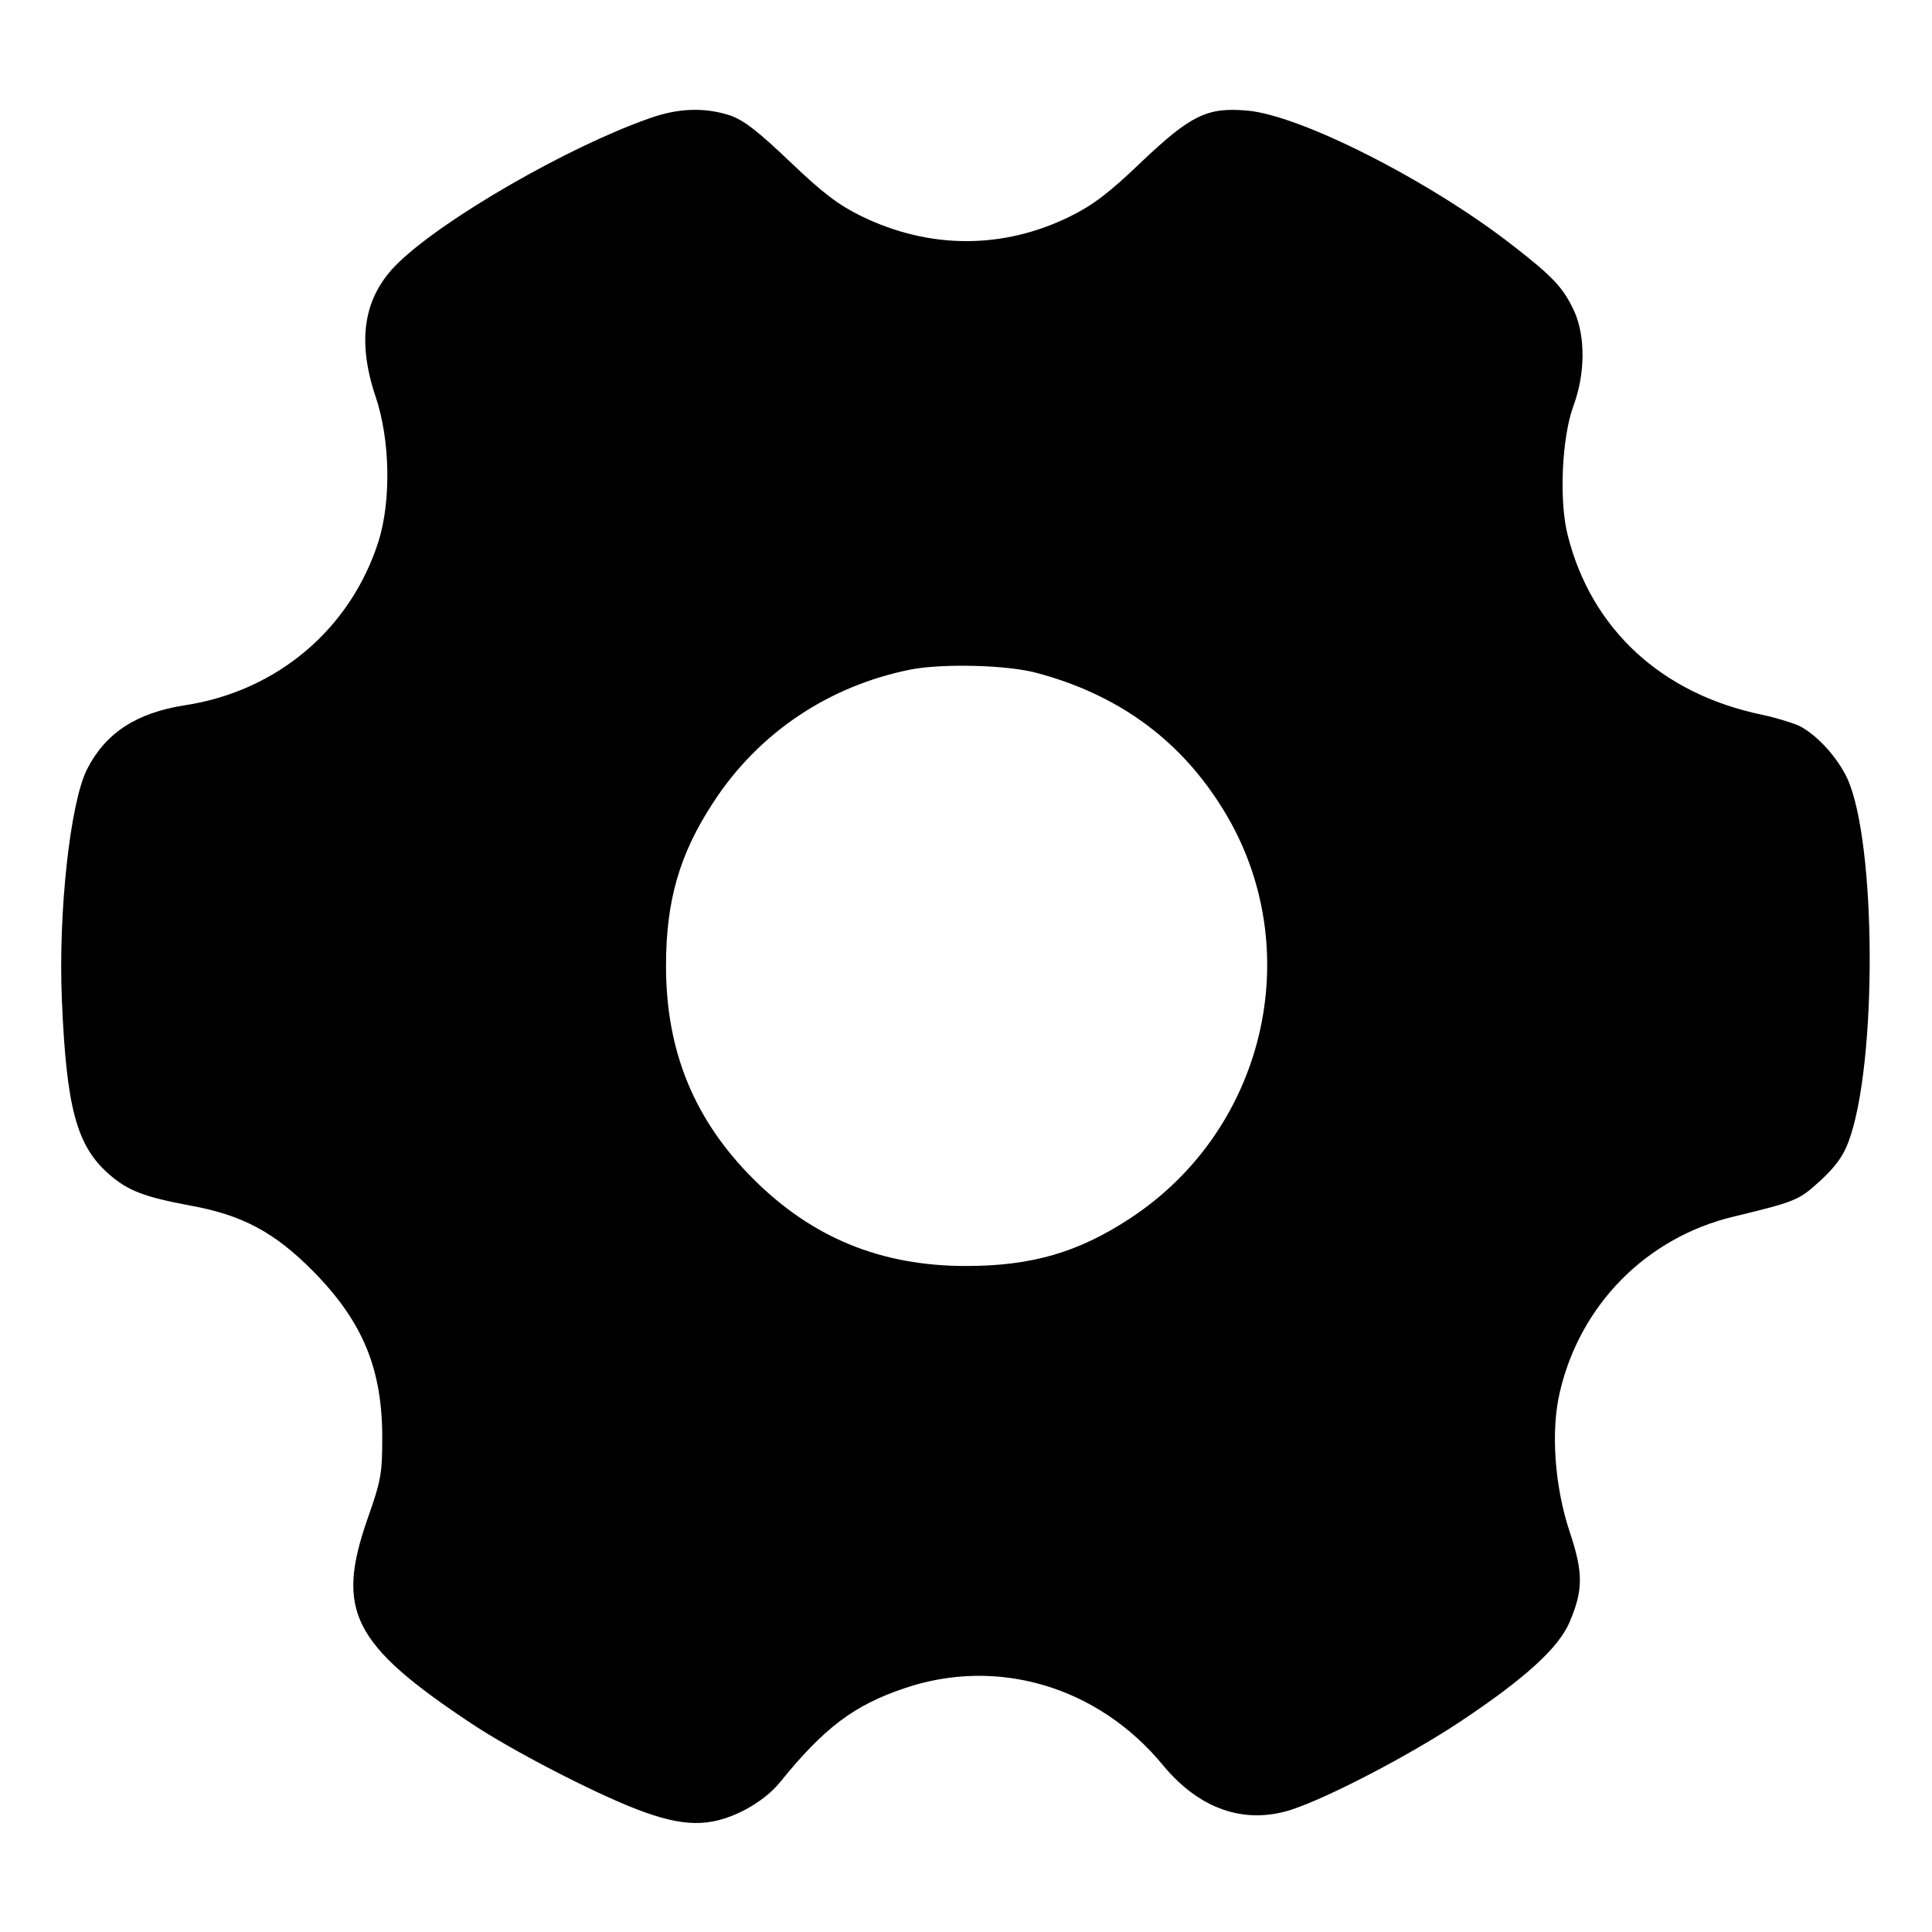
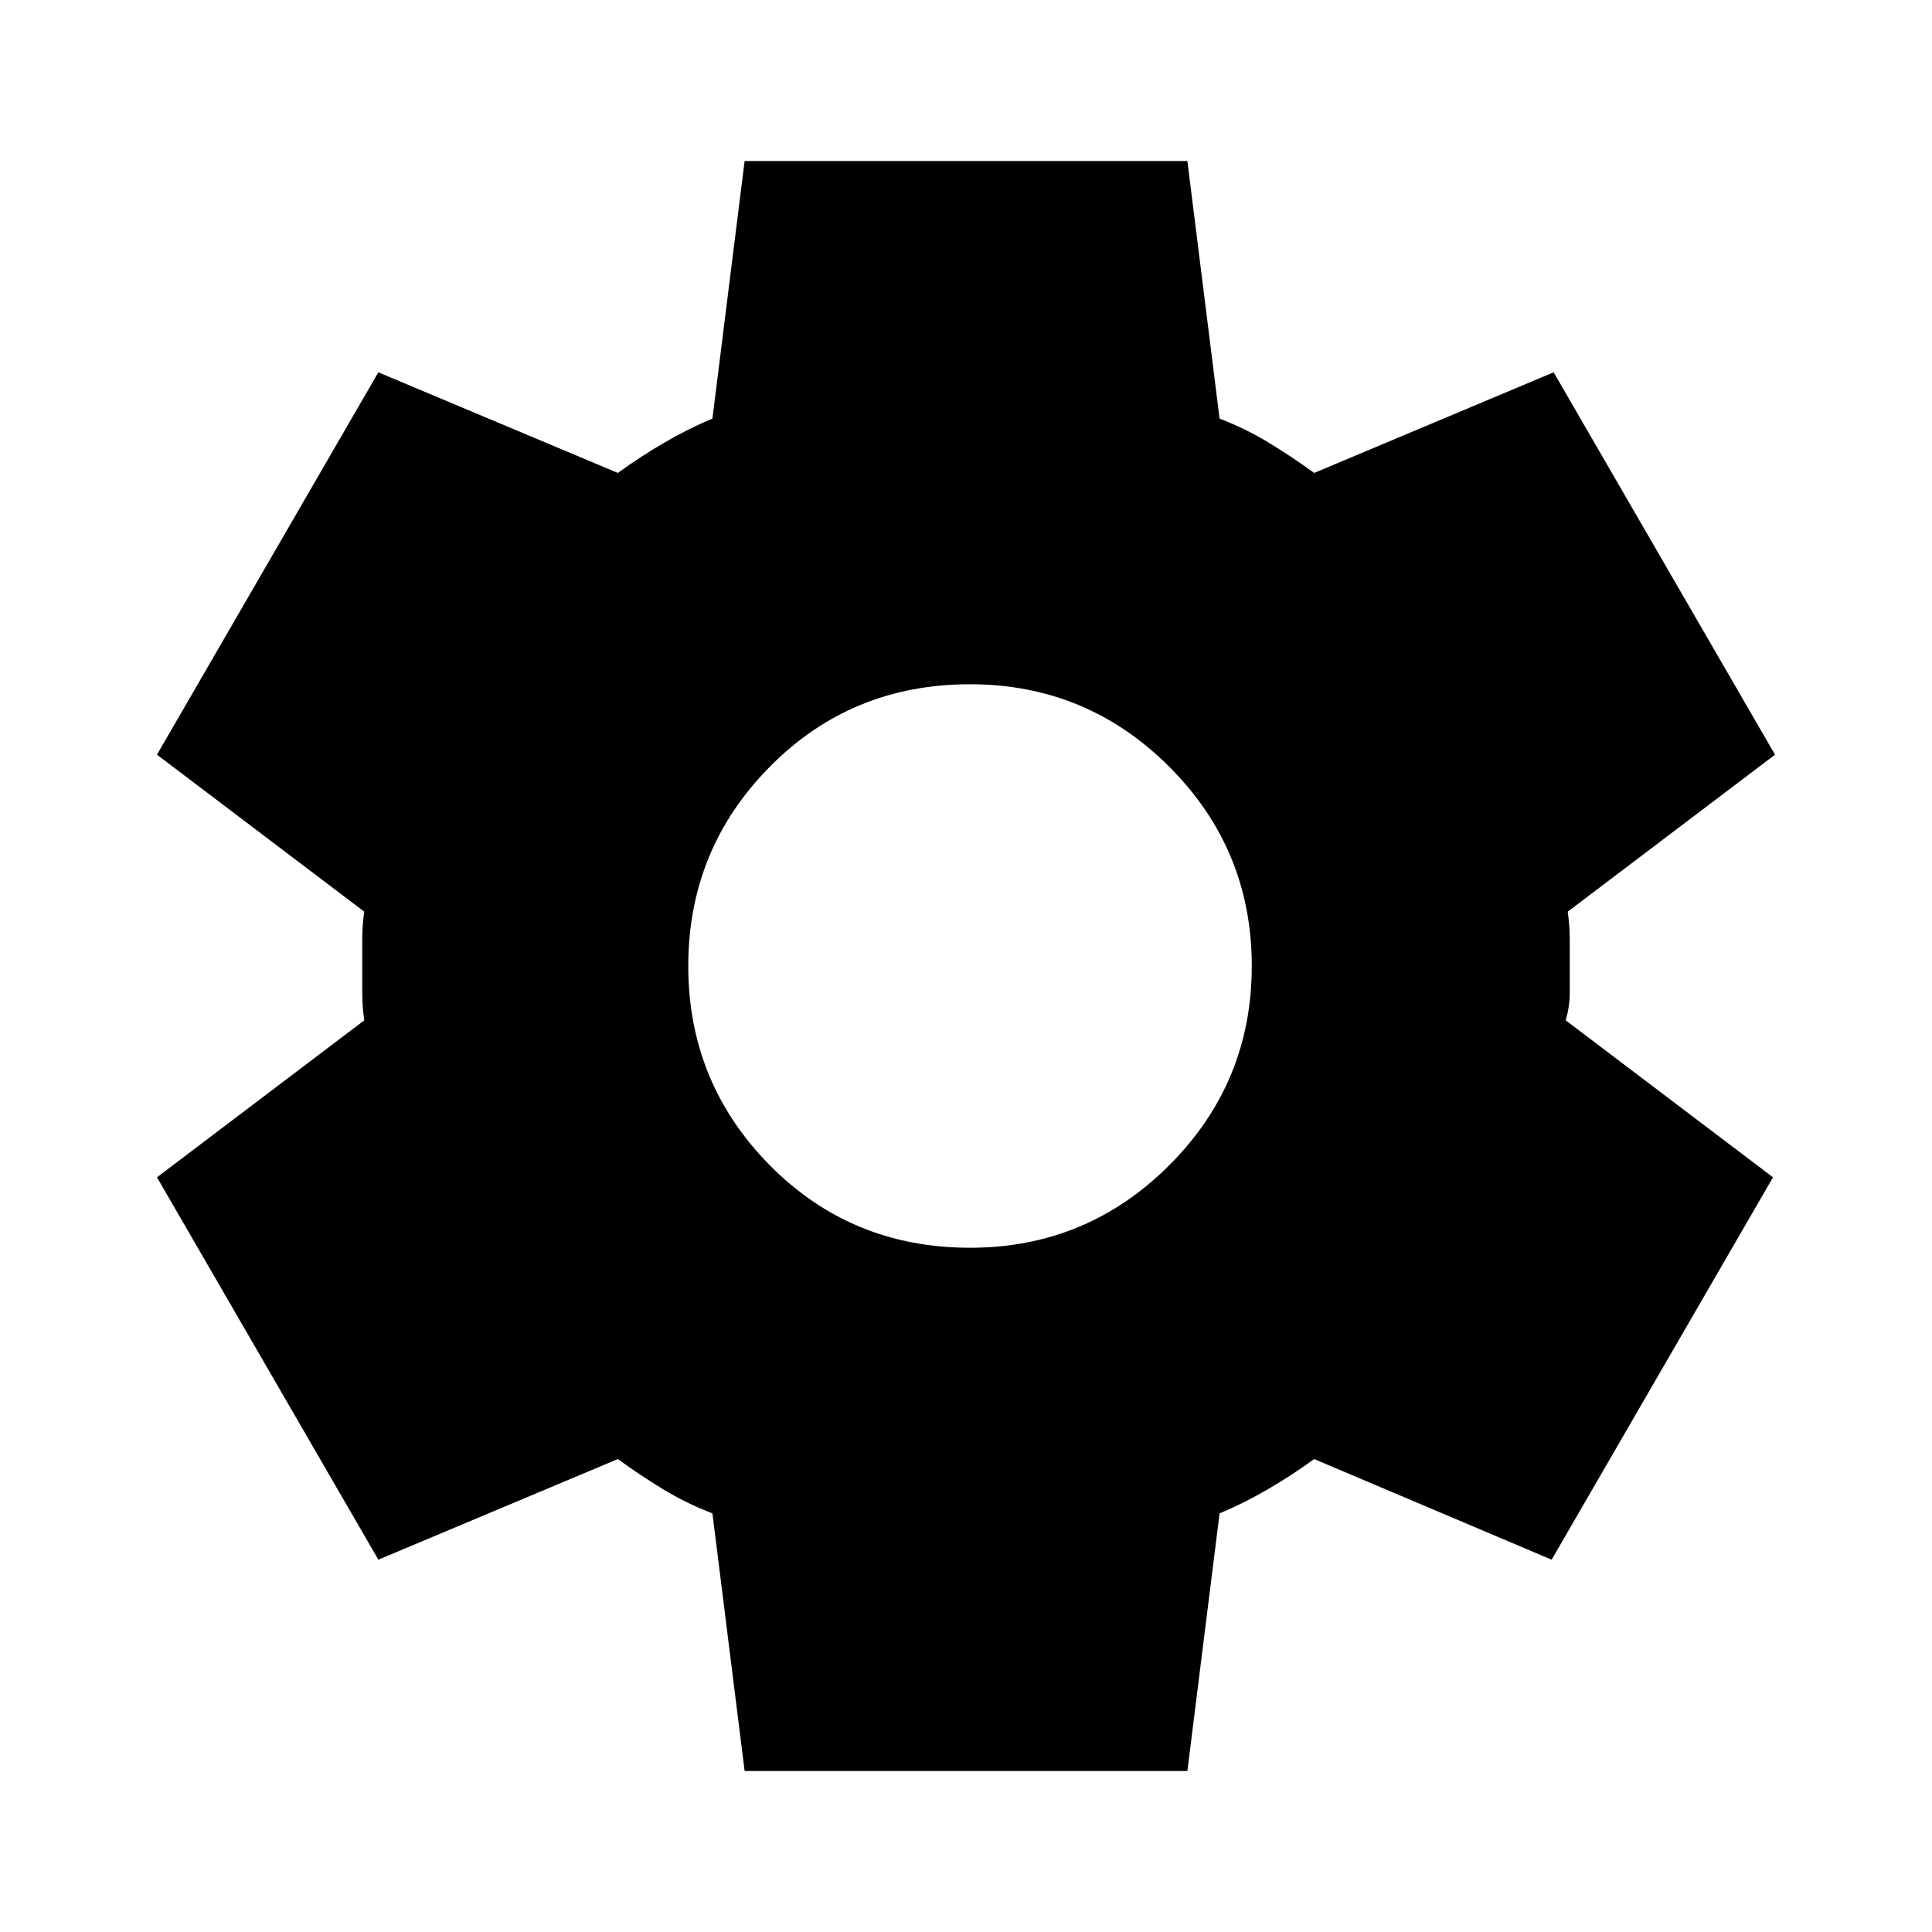
- <svg xmlns="http://www.w3.org/2000/svg" version="1.0" width="512pt" height="512pt" viewBox="0 0 512 512" preserveAspectRatio="xMidYMid meet">
-   <g transform="translate(0,512) scale(0.1,-0.1)" fill="#000000" stroke="none">
-     <path d="M1720 4806 c-214 -75 -544 -265 -665 -383 -91 -88 -110 -203 -60 -353 39 -114 42 -277 8 -385 -74 -232 -269 -397 -513 -434 -128 -20 -210 -73 -259 -169 -45 -88 -77 -380 -67 -612 12 -286 39 -386 124 -461 51 -45 94 -61 217 -84 137 -25 222 -70 325 -174 132 -134 184 -260 183 -446 0 -90 -4 -111 -39 -210 -85 -244 -40 -333 276 -543 107 -71 319 -181 438 -227 122 -47 193 -48 281 -4 39 20 75 47 99 77 116 143 195 203 329 248 247 84 514 4 685 -204 96 -116 215 -158 340 -118 98 32 315 145 450 235 171 114 258 194 287 261 37 86 37 132 1 240 -40 120 -51 268 -26 372 54 231 230 409 461 464 165 40 172 43 229 95 39 36 61 65 75 104 76 204 74 790 -3 961 -26 56 -79 115 -127 140 -17 8 -62 22 -100 30 -265 55 -451 226 -514 474 -24 91 -16 262 15 345 31 84 32 183 2 250 -29 62 -54 90 -165 176 -220 171 -563 345 -703 356 -105 9 -148 -12 -279 -136 -85 -82 -131 -116 -188 -144 -178 -88 -373 -88 -554 0 -61 30 -101 60 -189 144 -85 81 -122 110 -159 123 -67 22 -138 20 -215 -8z m1030 -1470 c208 -56 368 -170 480 -343 240 -366 133 -862 -237 -1103 -136 -89 -259 -125 -433 -125 -226 0 -408 75 -564 231 -156 156 -231 338 -231 564 0 174 36 297 125 433 120 185 307 310 525 353 85 16 257 12 335 -10z" />
-   </g>
+ <svg xmlns="http://www.w3.org/2000/svg" height="24px" viewBox="0 -960 960 960" width="24px" fill="#000">
+   <path d="m370-80-16-128q-13-5-24.5-12T307-235l-119 50L78-375l103-78q-1-7-1-13.5v-27q0-6.5 1-13.5L78-585l110-190 119 50q11-8 23-15t24-12l16-128h220l16 128q13 5 24.5 12t22.5 15l119-50 110 190-103 78q1 7 1 13.5v27q0 6.5-2 13.5l103 78-110 190-118-50q-11 8-23 15t-24 12L590-80H370Zm112-260q58 0 99-41t41-99q0-58-41-99t-99-41q-59 0-99.5 41T342-480q0 58 40.5 99t99.5 41Z" />
</svg>
